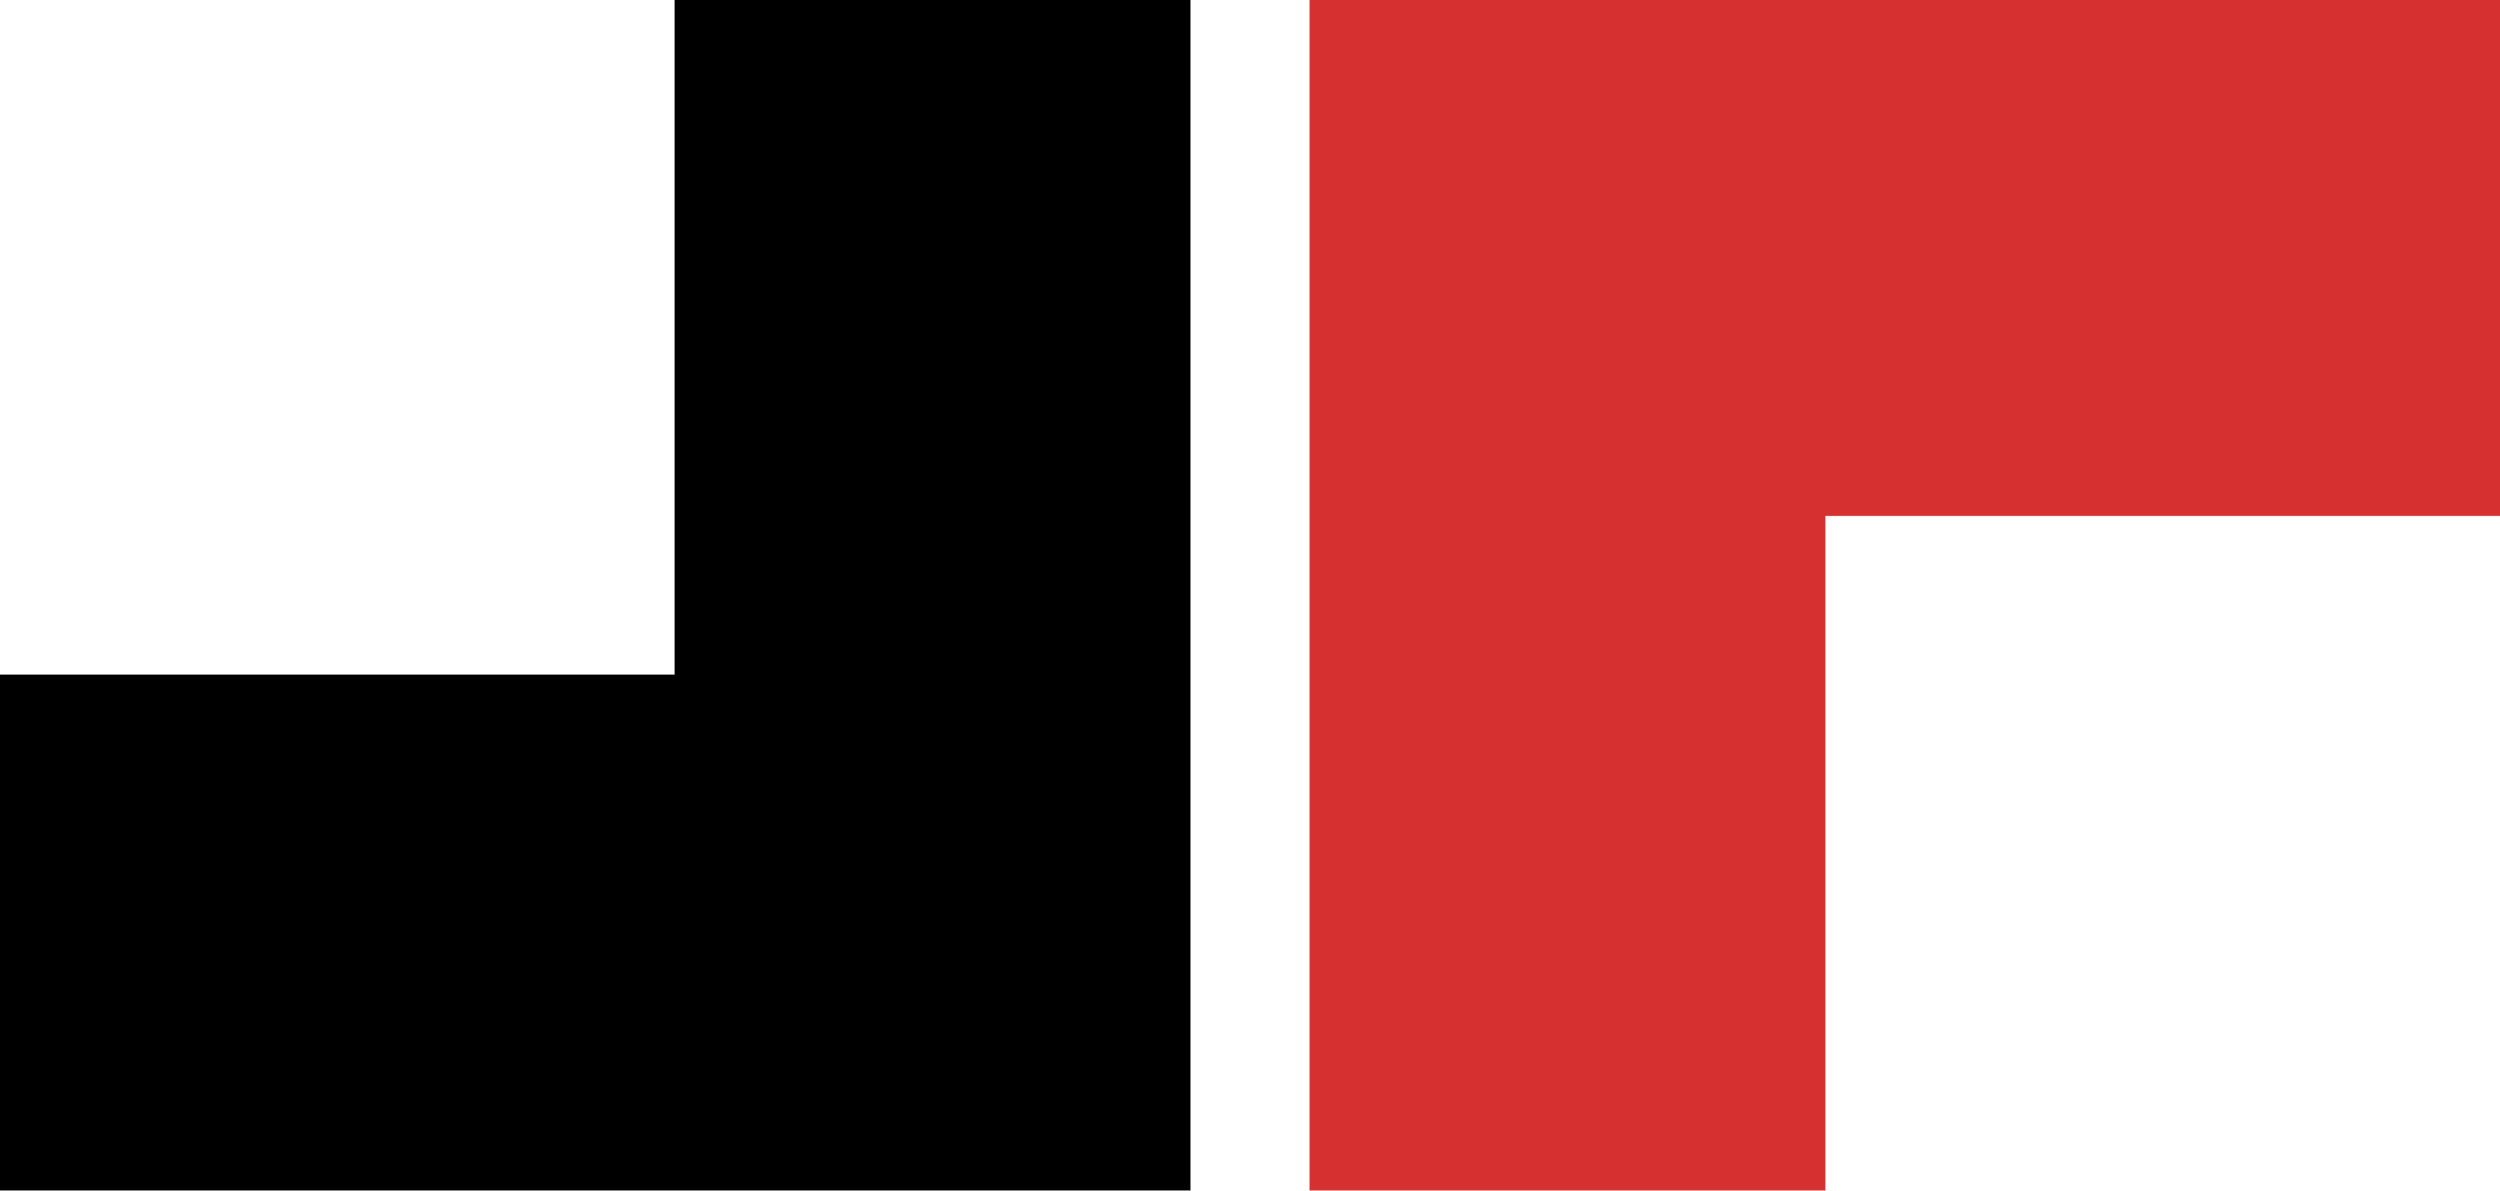
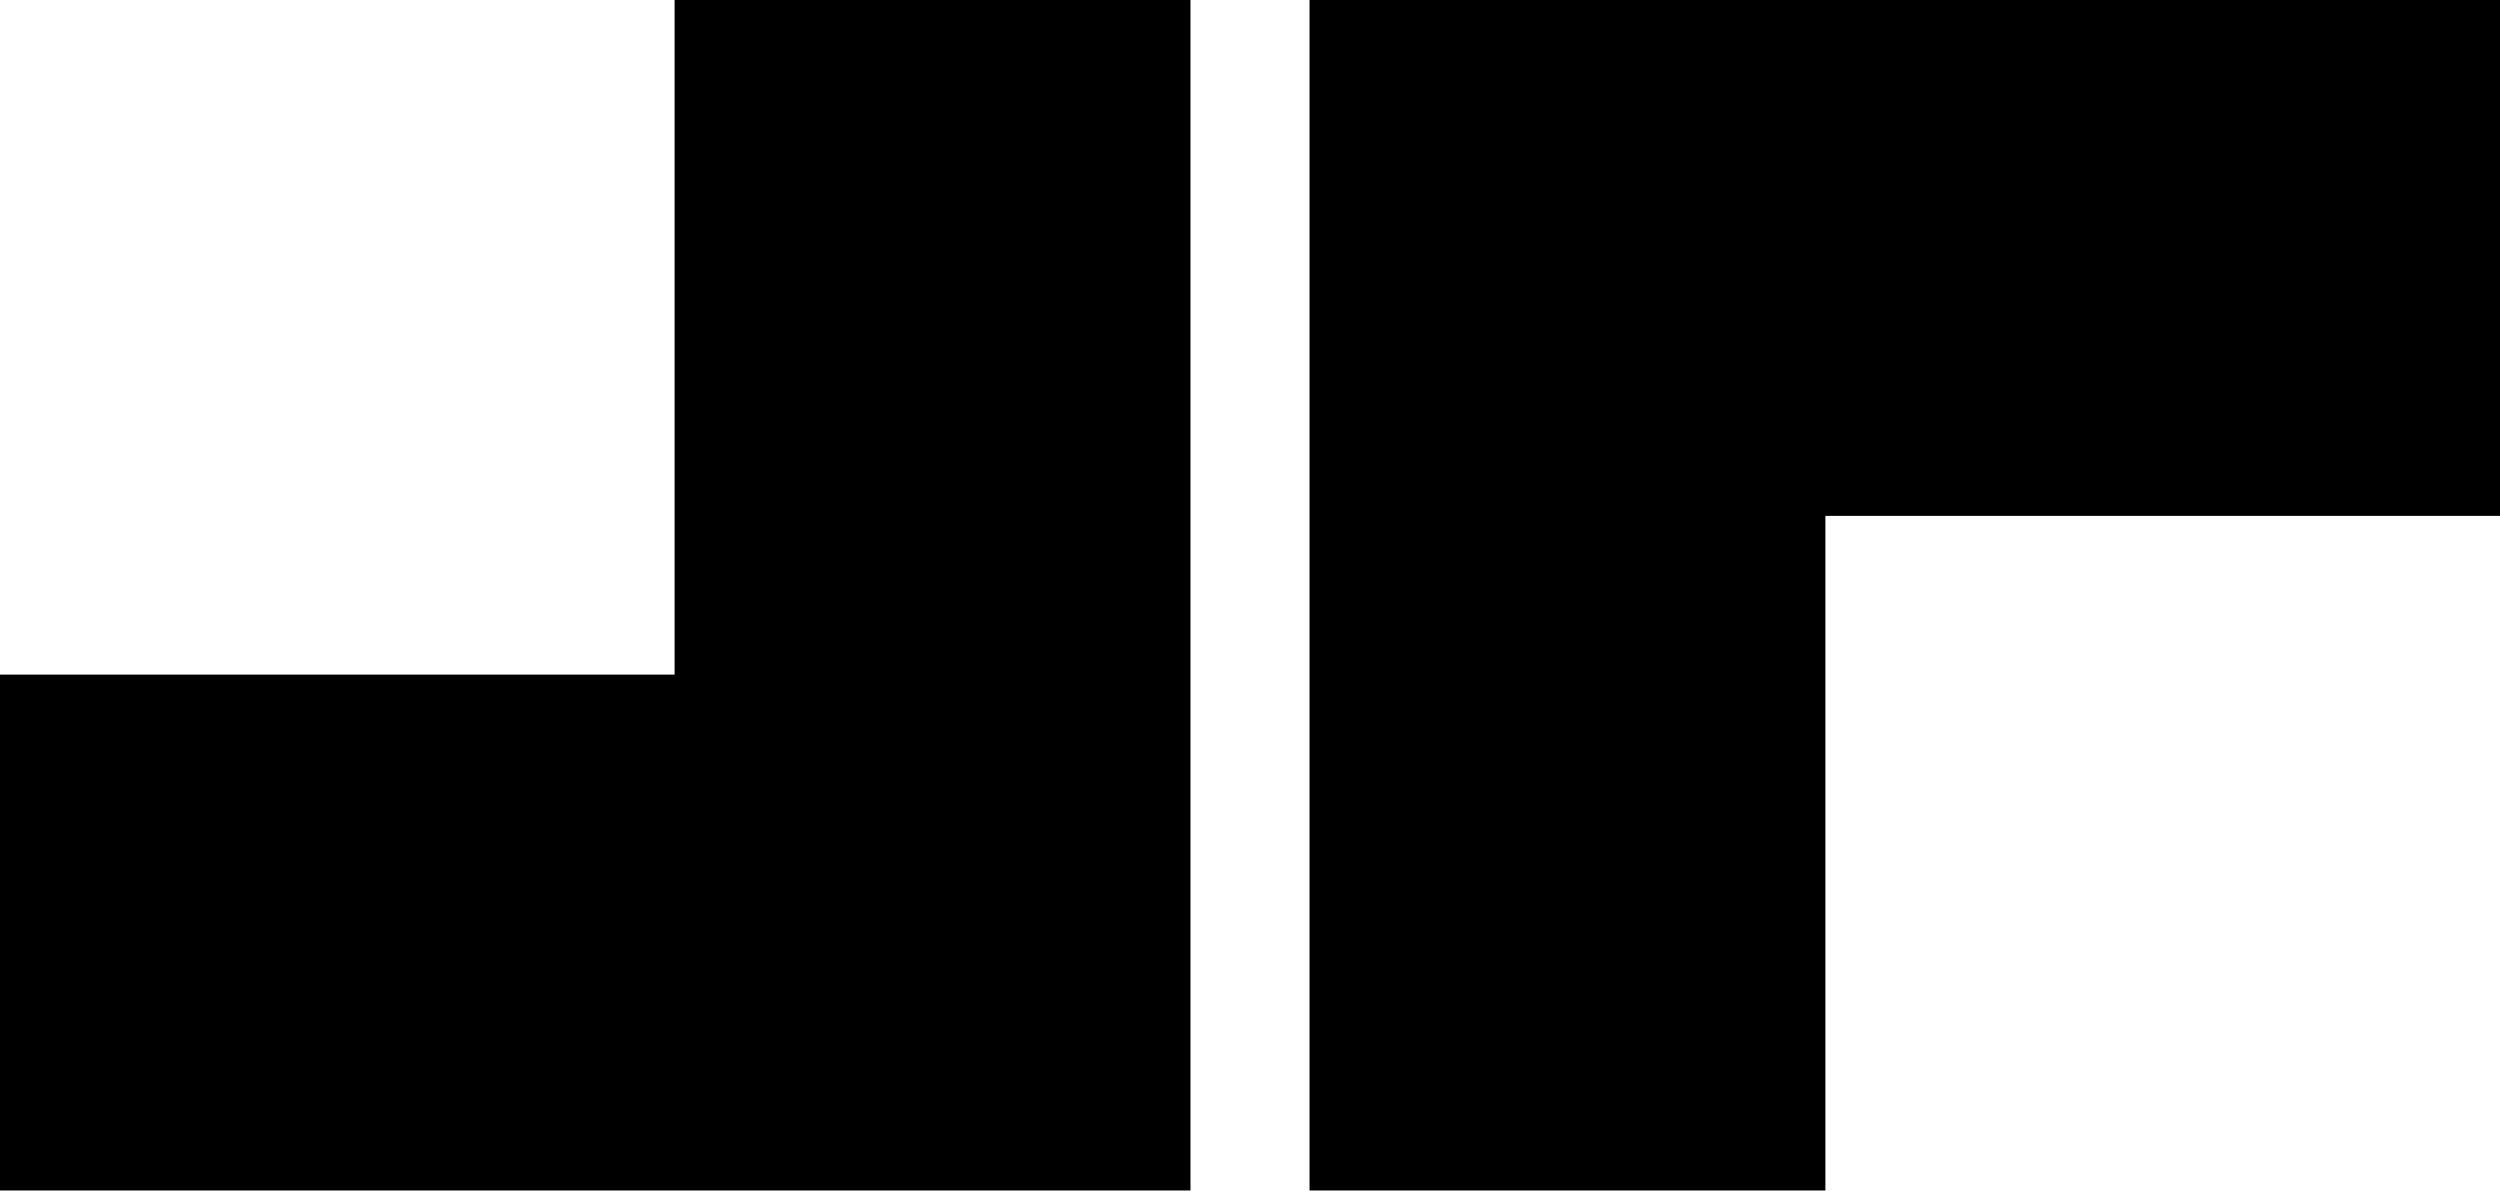
<svg xmlns="http://www.w3.org/2000/svg" class="c-logo" width="52.5px" height="25px" viewBox="0 0 63 30" fill="none">
-   <path class="c-logo__j" d="M0 17H17V0H30V30H0V17Z" fill="black" />
-   <path class="c-logo__t" d="M33 0H63V13H46V30H33V0Z" fill="#D63031" />
+   <path class="c-logo__j" d="M0 17H17V0H30V30H0V17Z" fill="currentColor" />
+   <path class="c-logo__t" d="M33 0H63V13H46V30H33V0Z" fill="currentColor" />
</svg>
